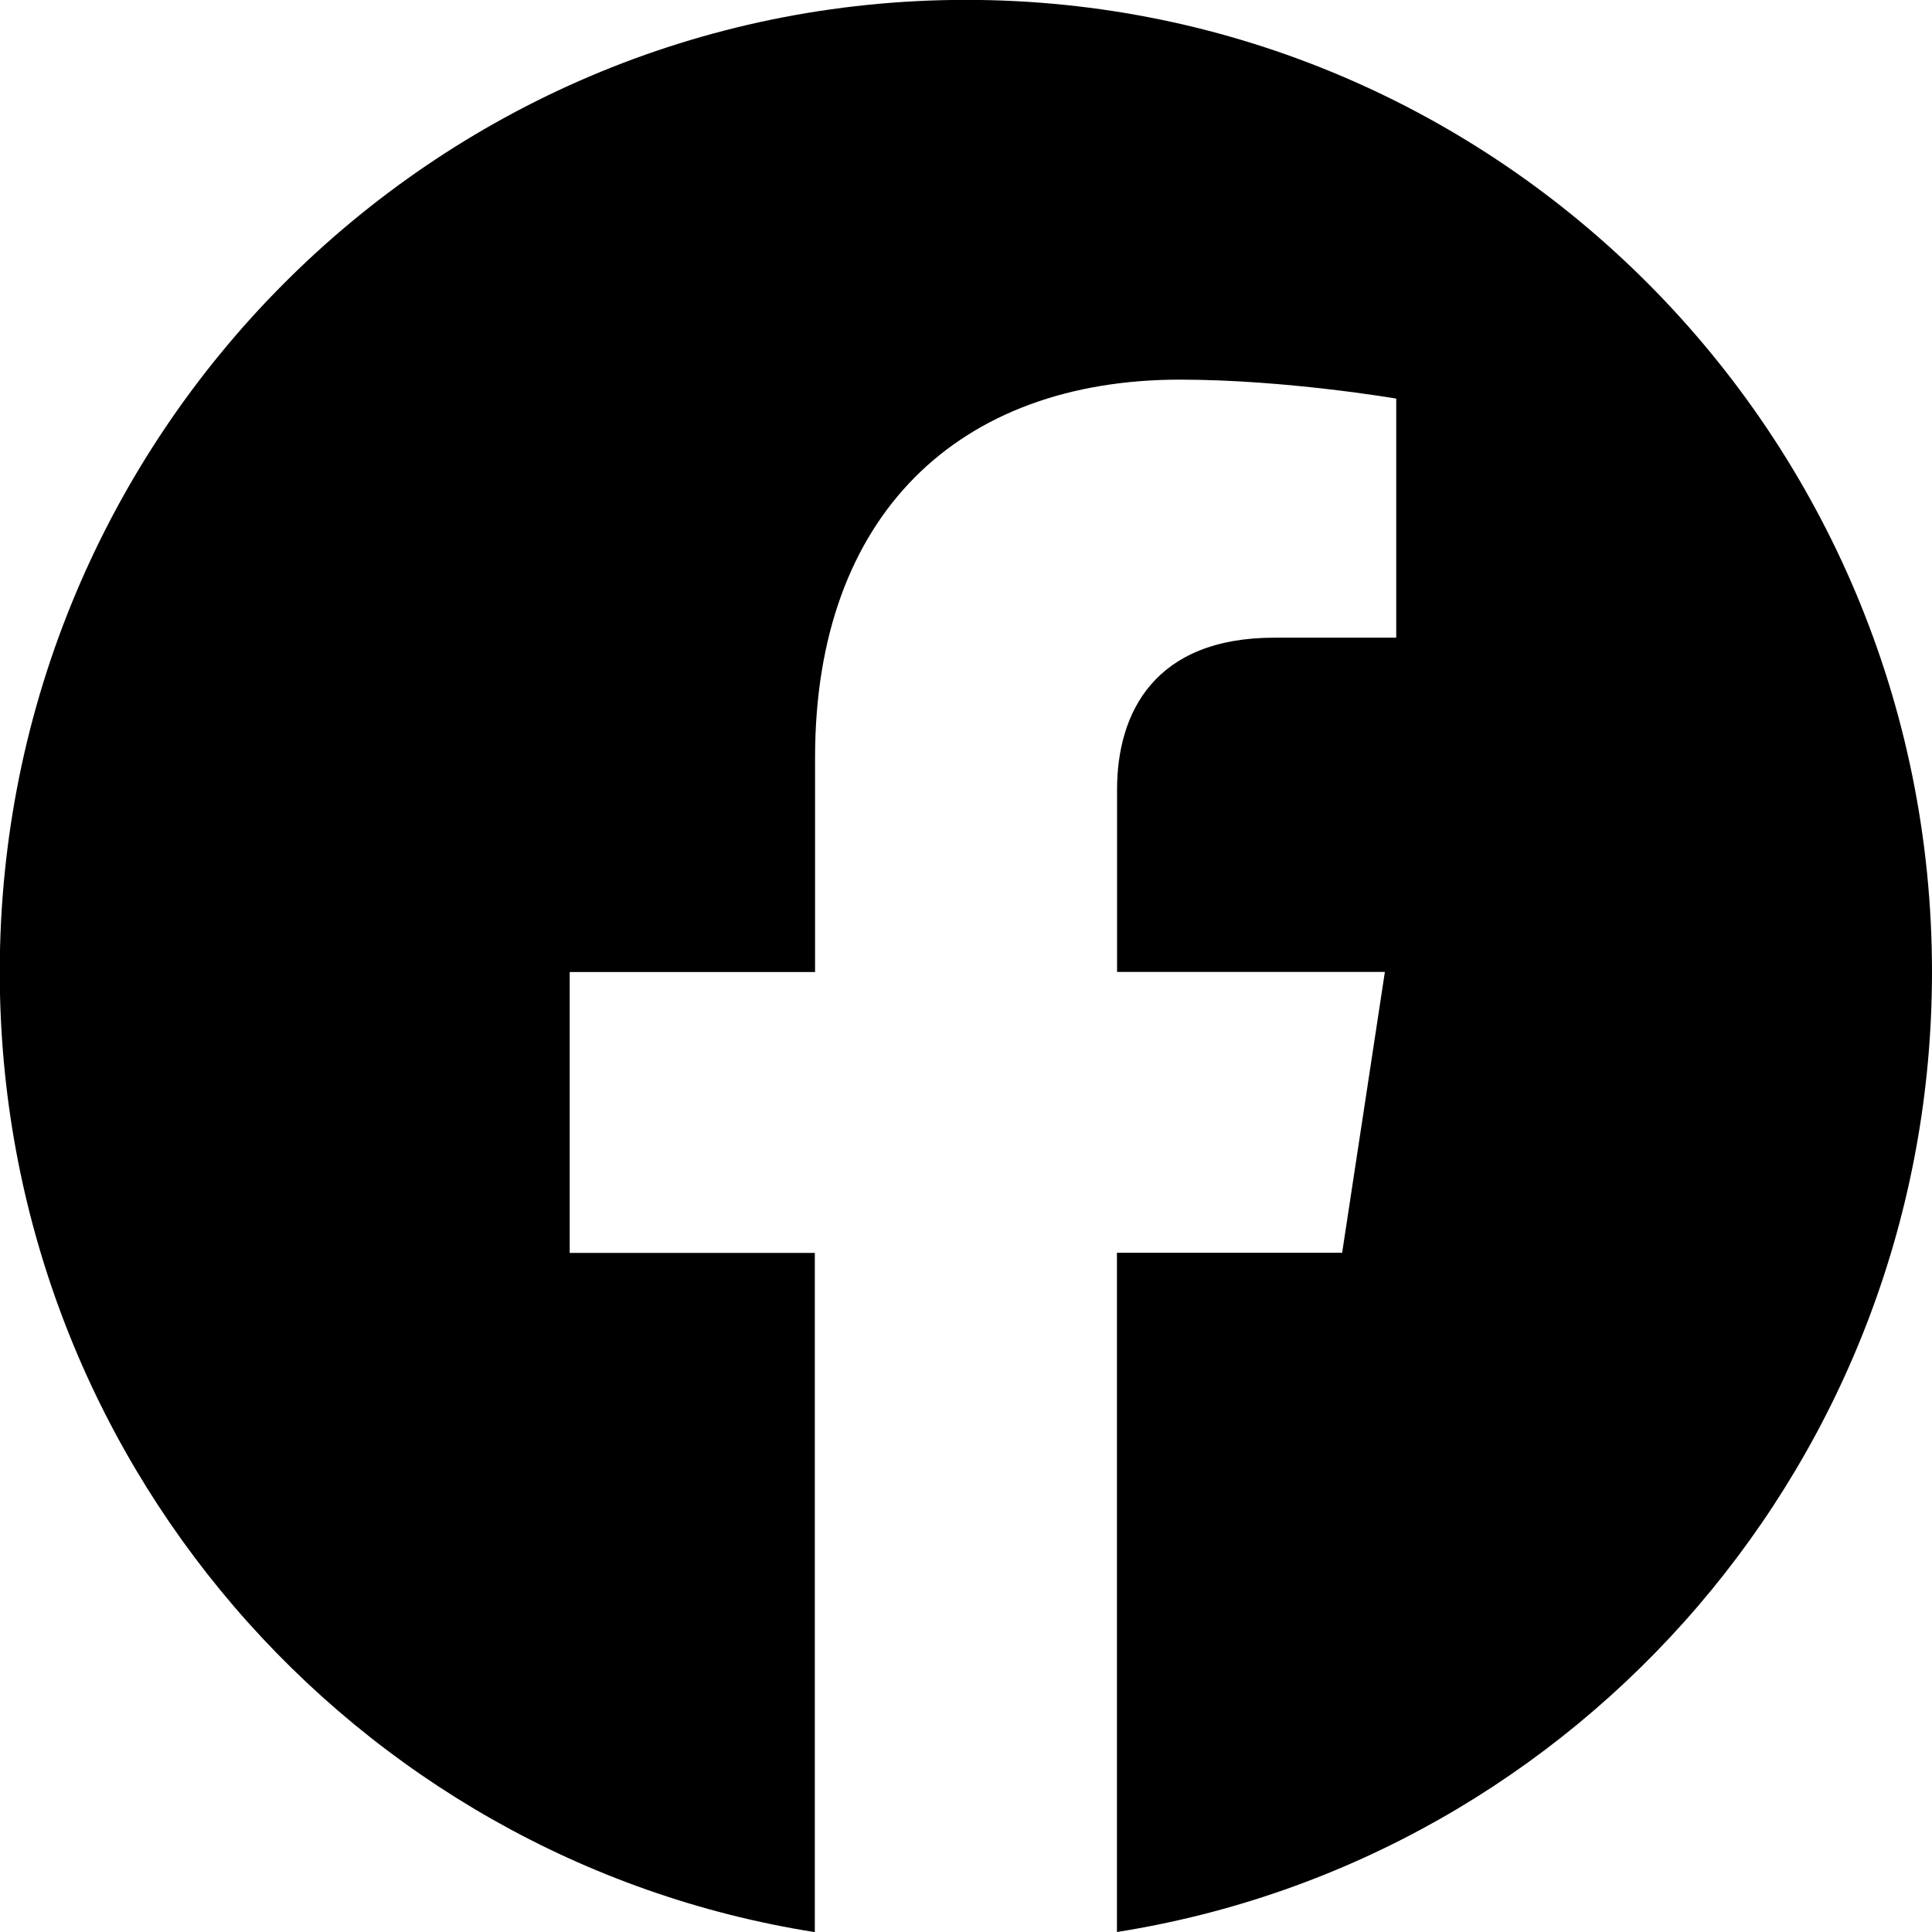
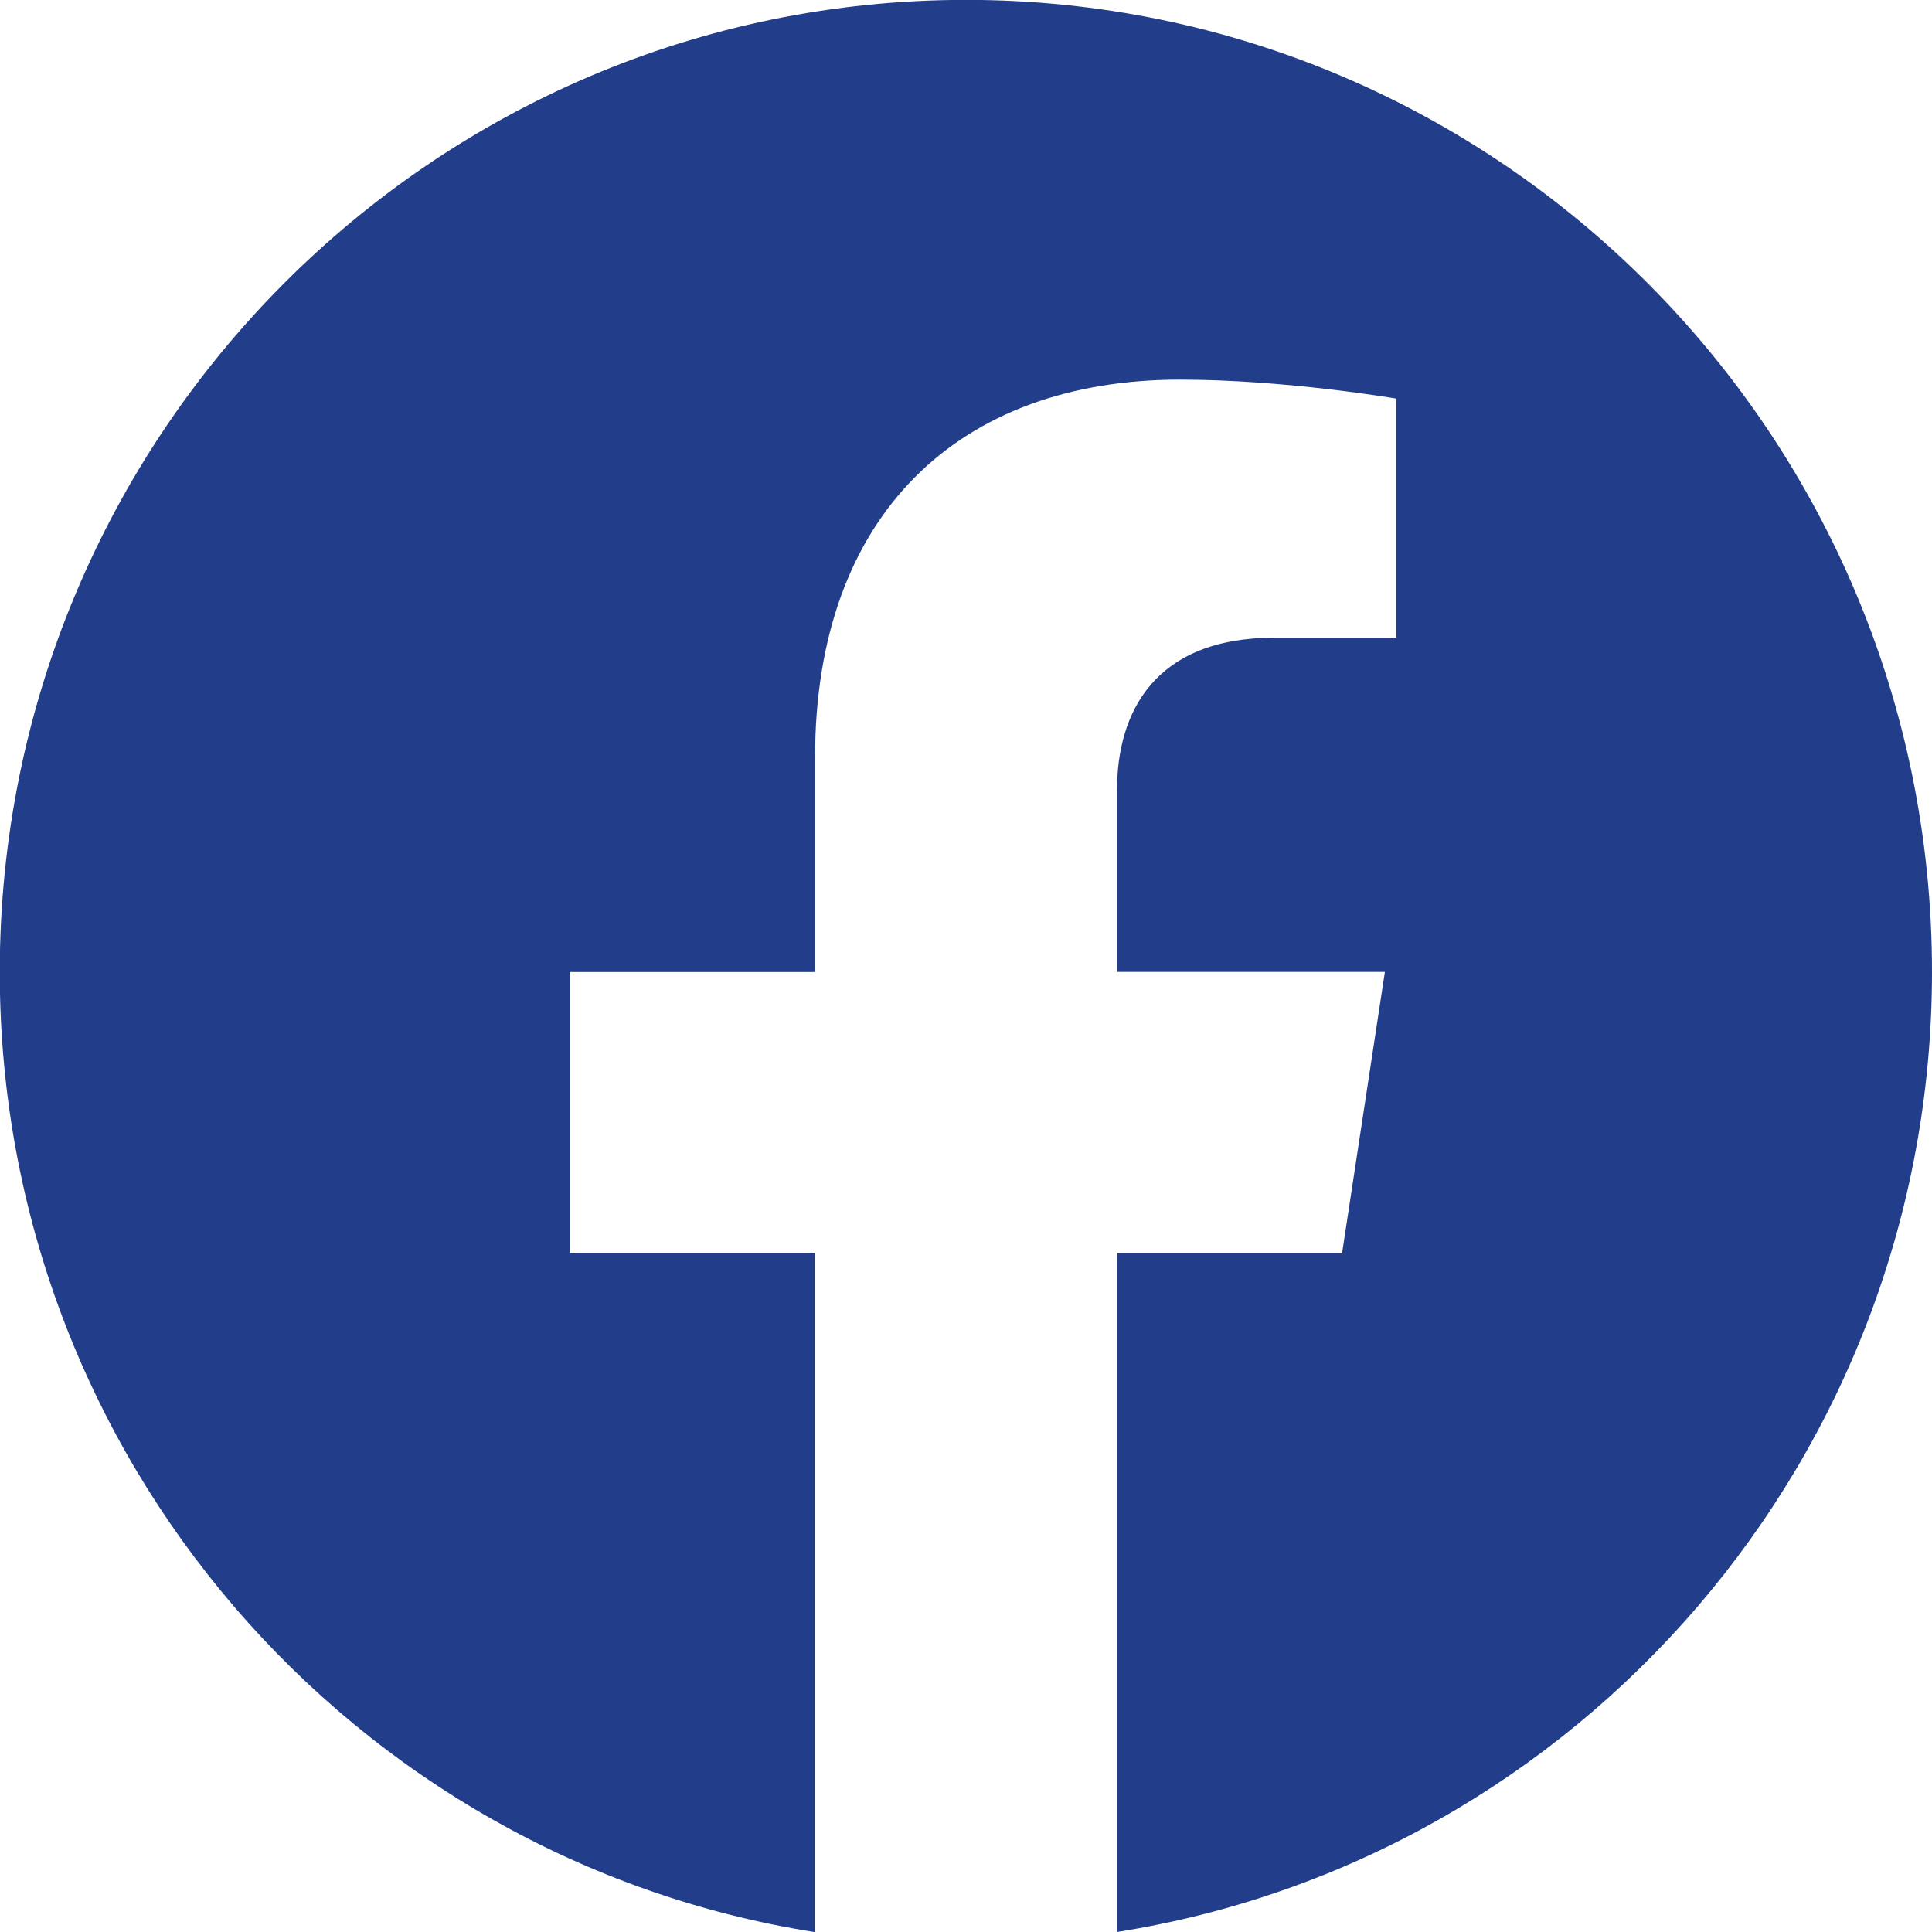
- <svg xmlns="http://www.w3.org/2000/svg" width="16" height="16" fill="currentColor" class="bi bi-facebook" viewBox="0 0 16 16">
+ <svg xmlns="http://www.w3.org/2000/svg" width="16" height="16" fill="#223e8b" class="bi bi-facebook" viewBox="0 0 16 16">
  <path fill-rule="evenodd" d="M16 8.049c0-4.446-3.582-8.05-8-8.05C3.58 0-.002 3.603-.002 8.05c0 4.017 2.926 7.347 6.75 7.951v-5.625h-2.03V8.05H6.75V6.275c0-2.017 1.195-3.131 3.022-3.131.876 0 1.791.157 1.791.157v1.98h-1.009c-.993 0-1.303.621-1.303 1.258v1.51h2.218l-.354 2.326H9.25V16c3.824-.604 6.75-3.934 6.75-7.951z" />
</svg>
